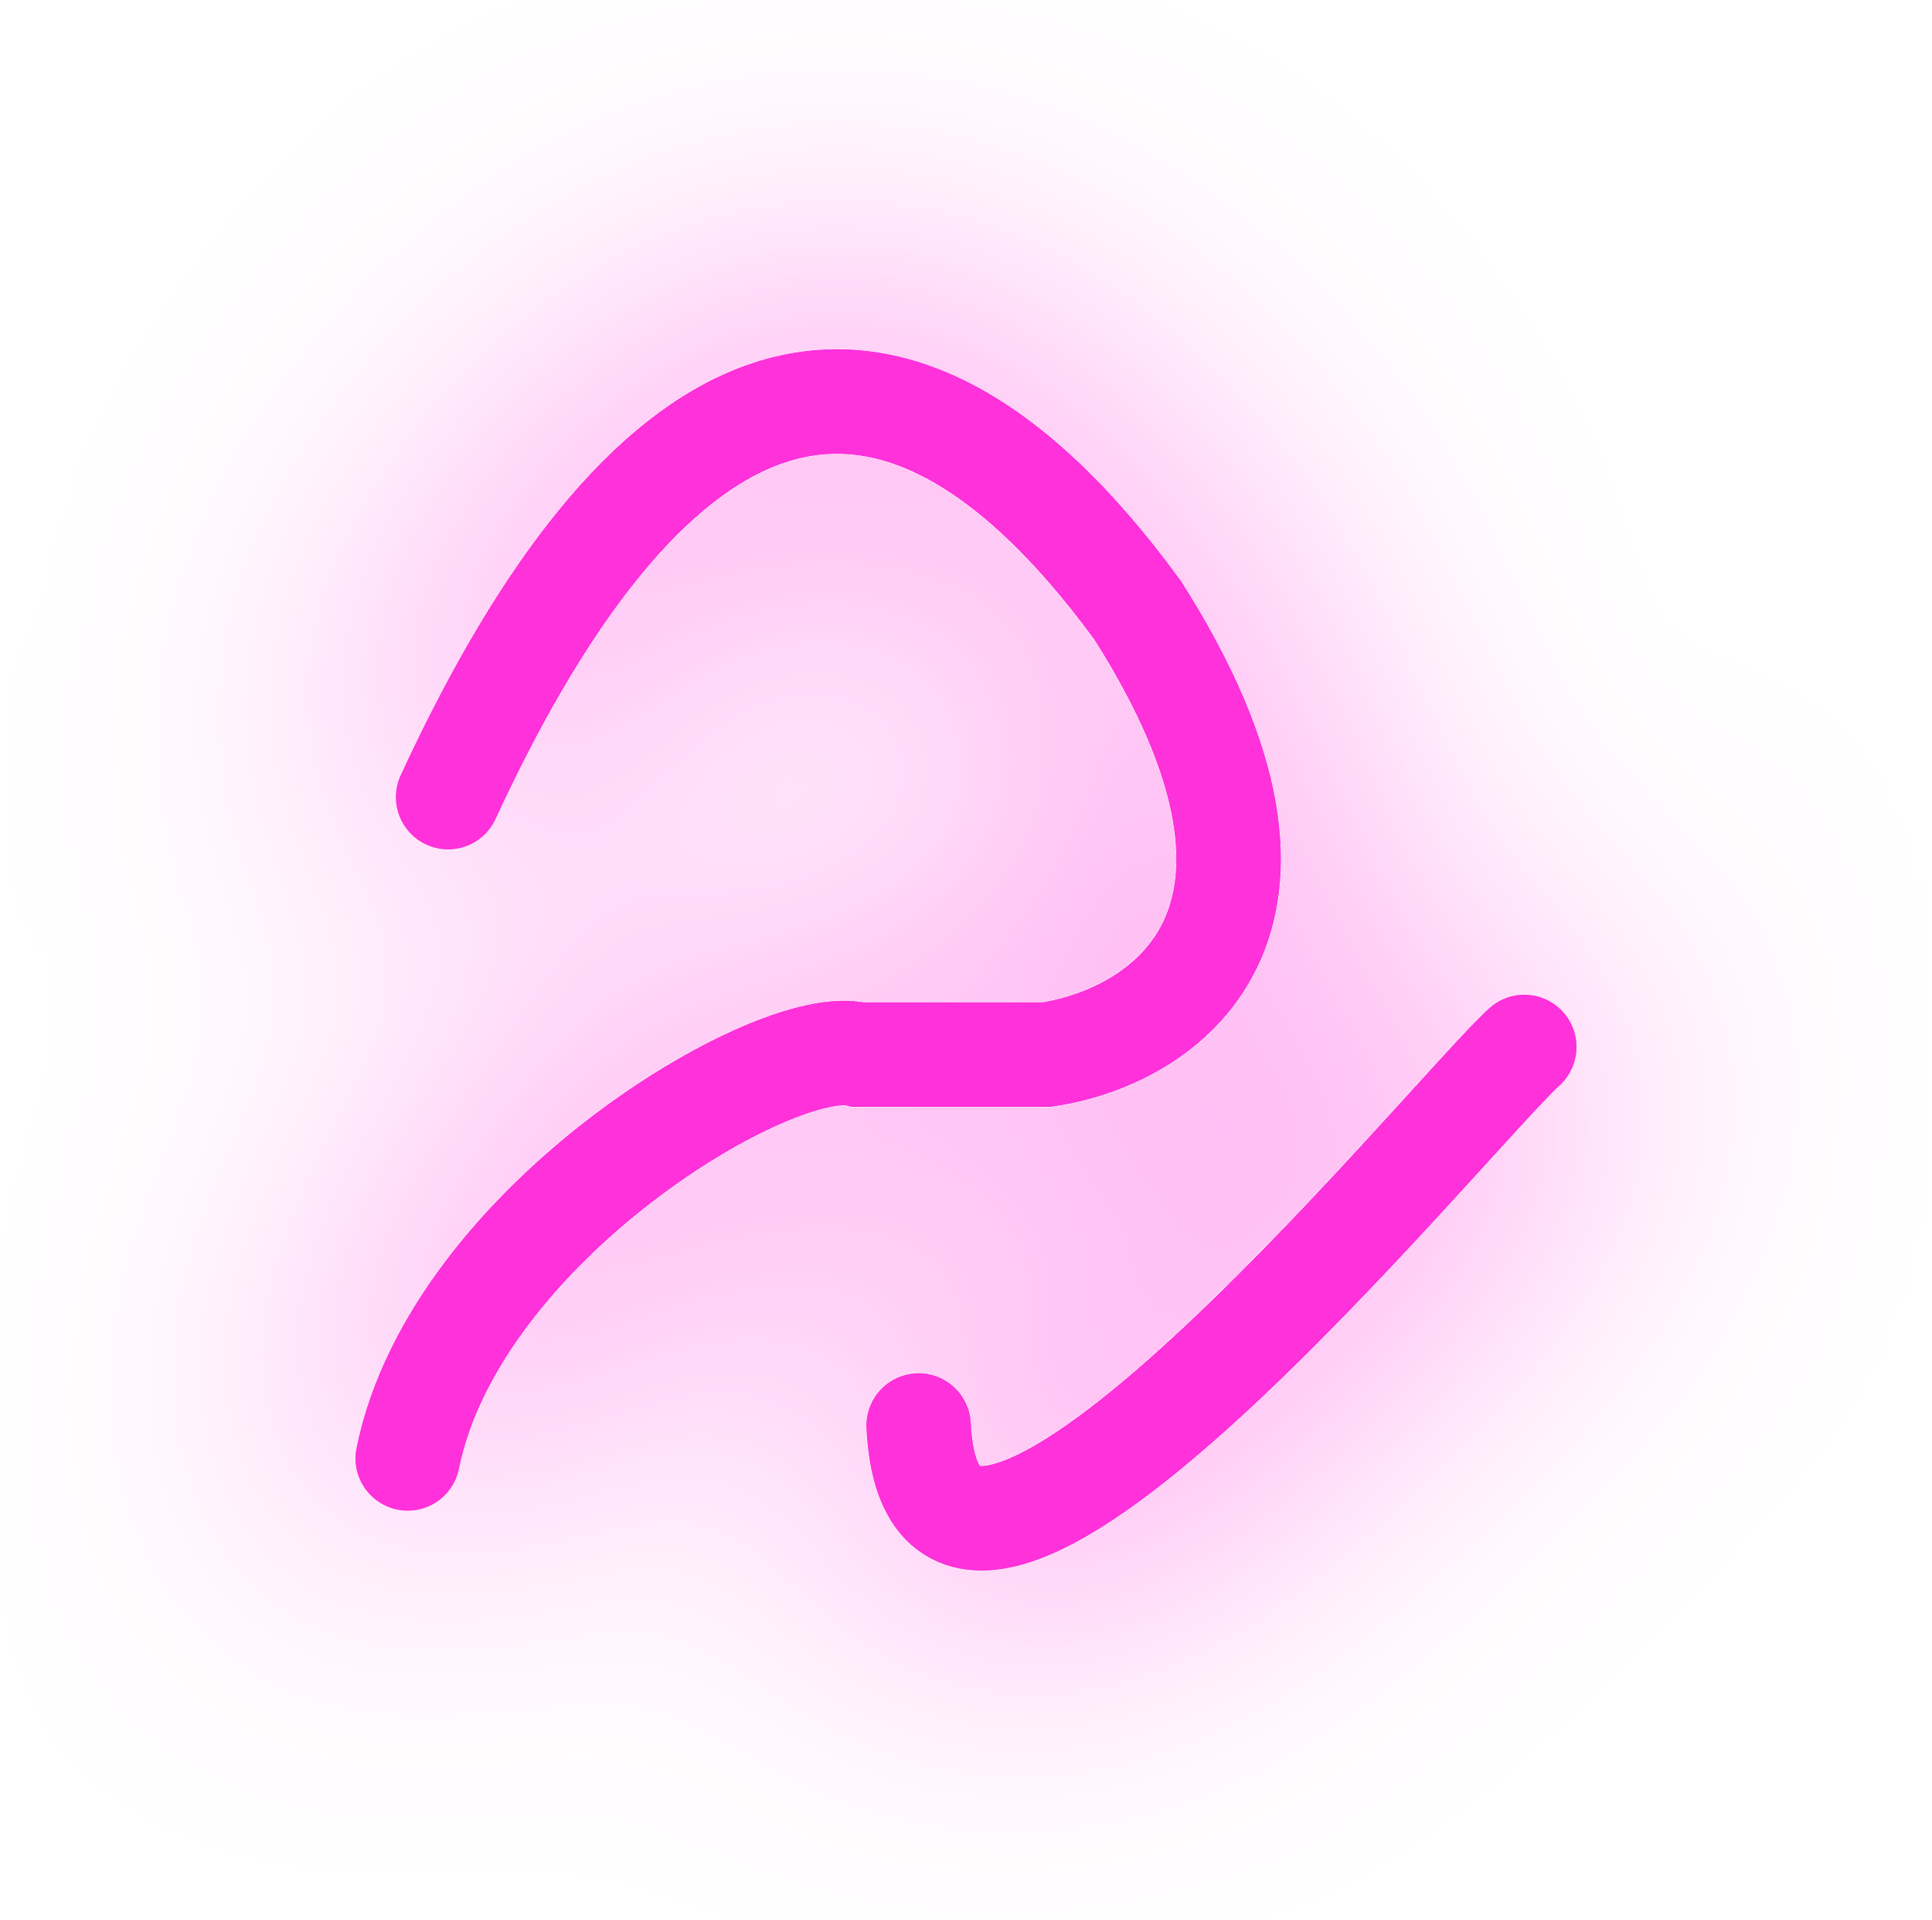
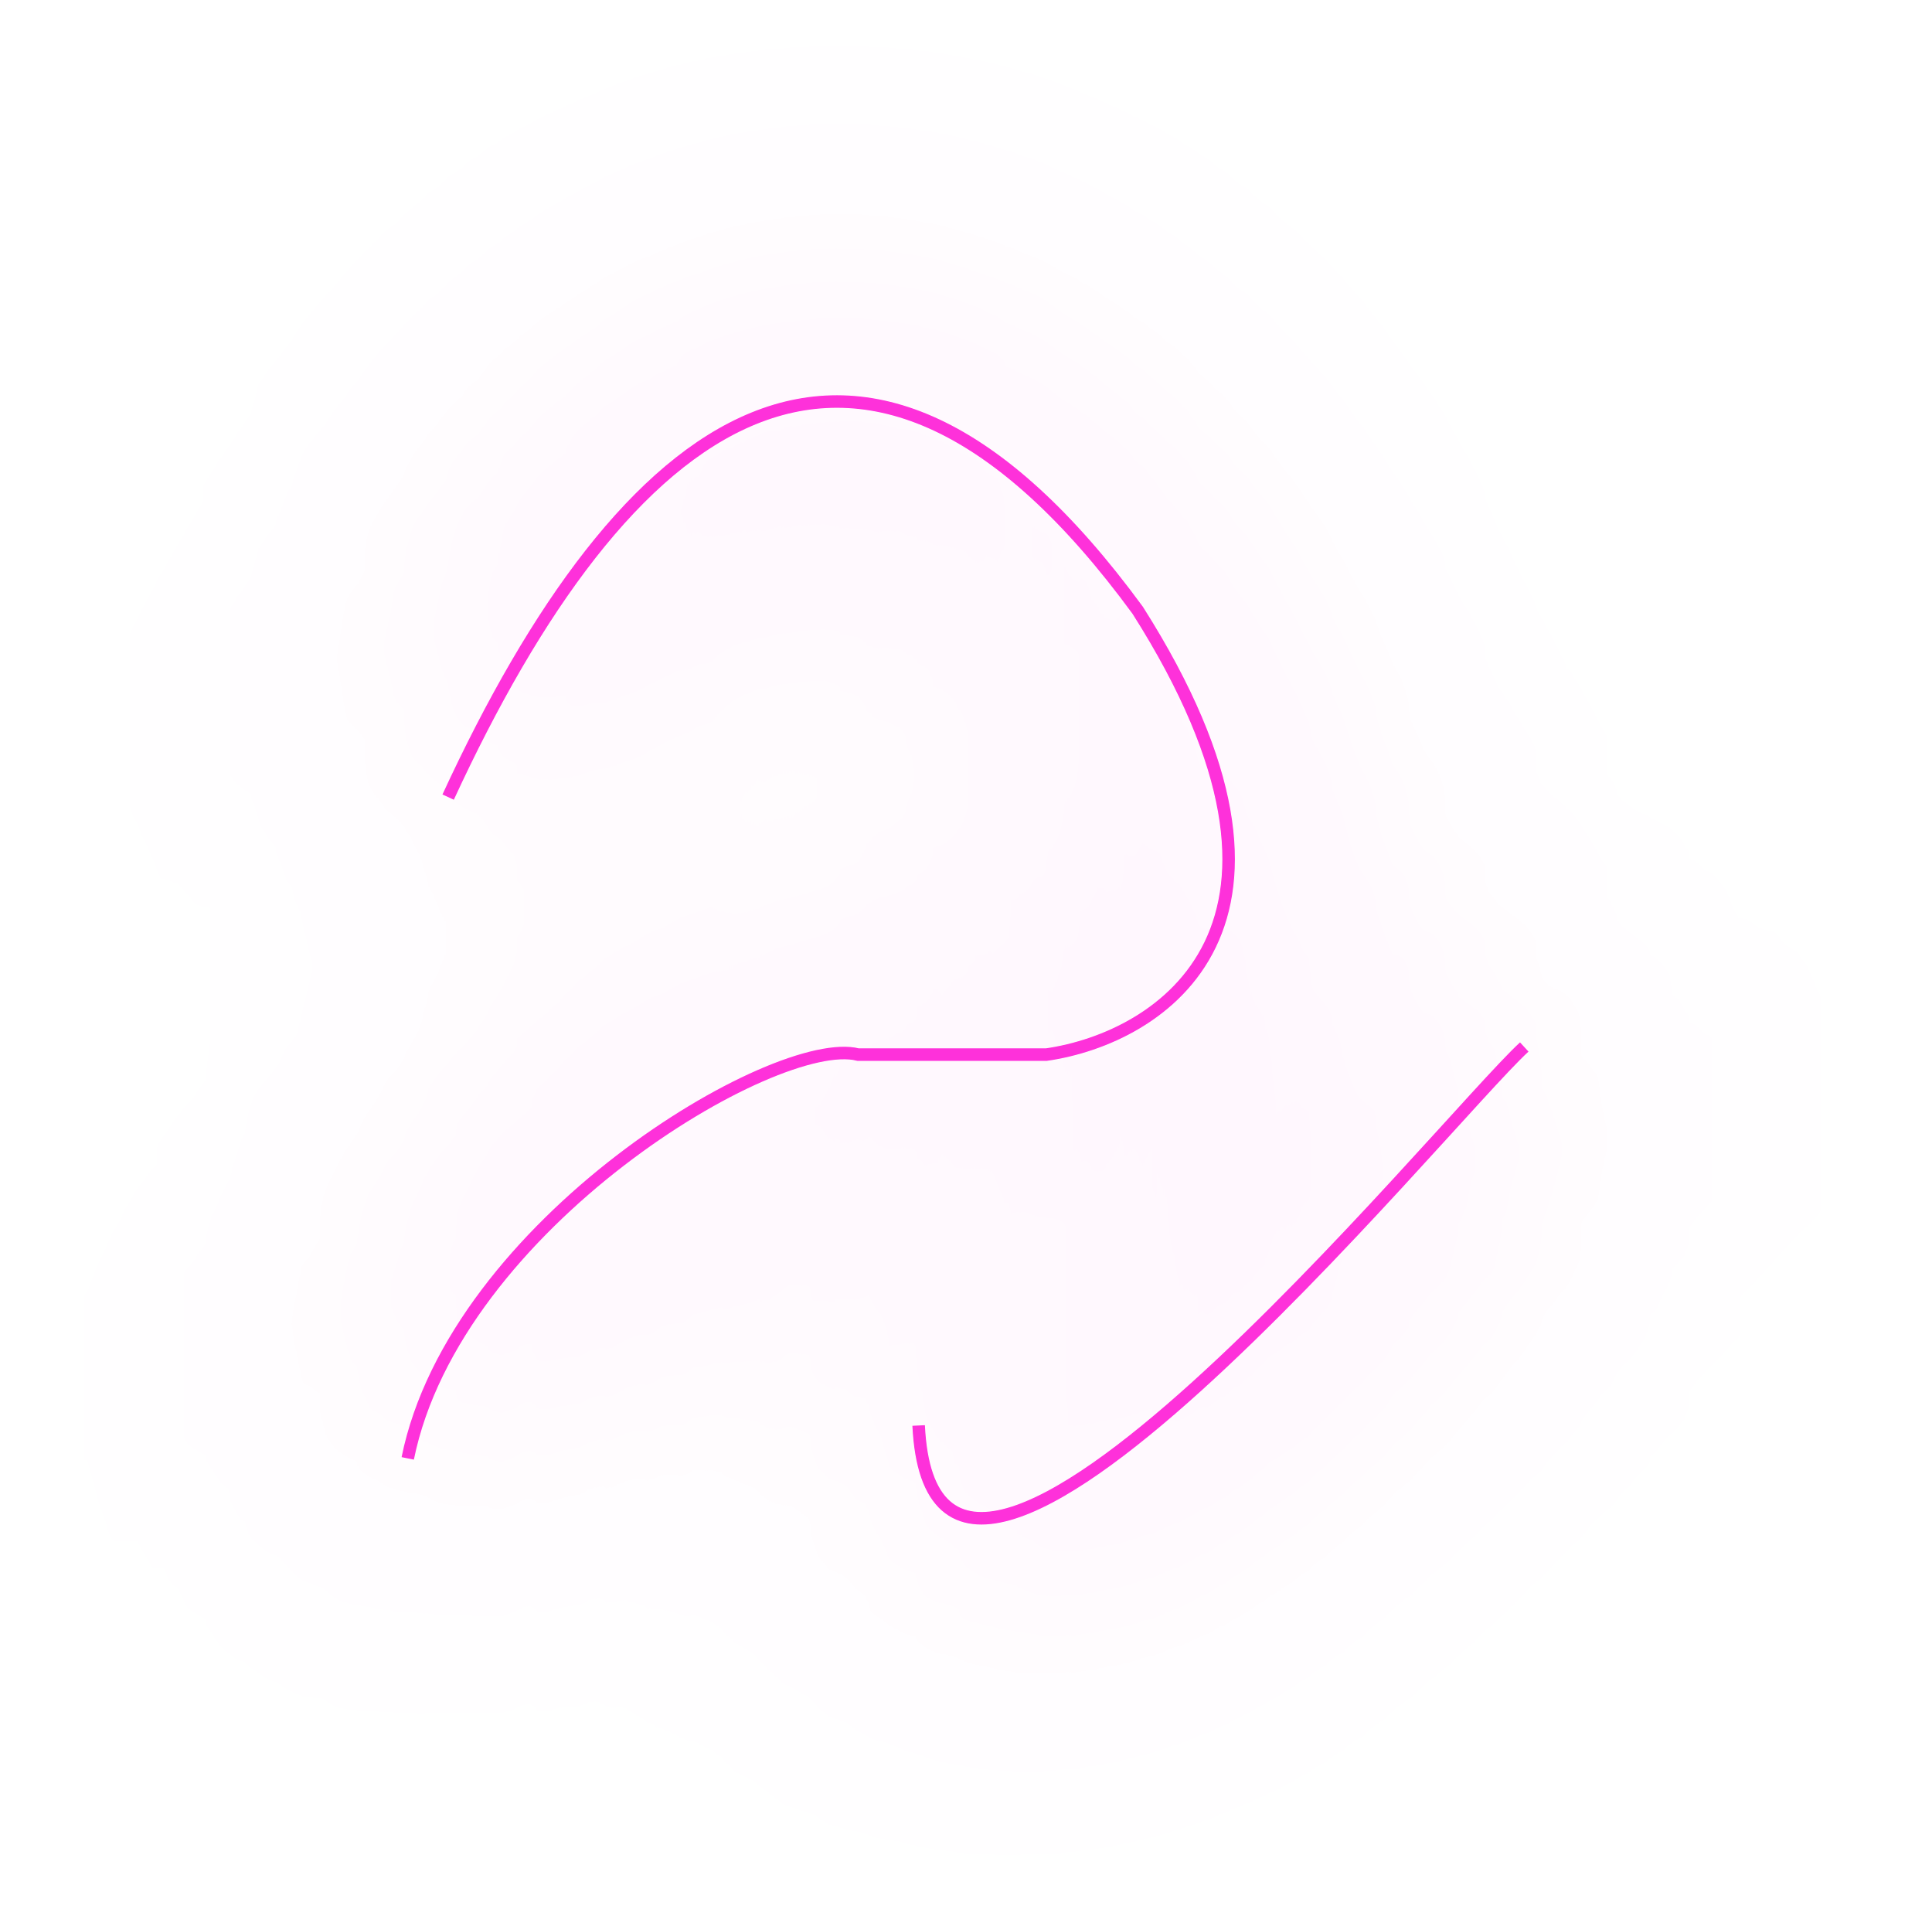
<svg xmlns="http://www.w3.org/2000/svg" width="154" height="153" viewBox="0 0 154 153" fill="none">
  <g filter="url(#filter0_d_42_565)">
-     <path d="M121.5 83.439C115.027 89.38 74.474 139.545 73.225 113.604M35.721 63.526C49.663 33.335 68.402 18.189 90.685 48.635C106.69 73.817 92.501 82.735 83.406 84.047H68.402C61.885 82.374 36.294 97.524 32.5 116.227" stroke="#FE31DA" stroke-width="8.344" stroke-linecap="round" />
+     <path d="M121.5 83.439C115.027 89.38 74.474 139.545 73.225 113.604M35.721 63.526C49.663 33.335 68.402 18.189 90.685 48.635C106.69 73.817 92.501 82.735 83.406 84.047H68.402C61.885 82.374 36.294 97.524 32.5 116.227" stroke="#FE31DA" strokeWidth="8.344" strokeLinecap="round" />
  </g>
  <defs>
    <filter id="filter0_d_42_565" x="0.515" y="0.016" width="152.97" height="152.966" filterUnits="userSpaceOnUse" color-interpolation-filters="sRGB">
      <feFlood flood-opacity="0" result="BackgroundImageFix" />
      <feColorMatrix in="SourceAlpha" type="matrix" values="0 0 0 0 0 0 0 0 0 0 0 0 0 0 0 0 0 0 127 0" result="hardAlpha" />
      <feOffset />
      <feGaussianBlur stdDeviation="13.906" />
      <feComposite in2="hardAlpha" operator="out" />
      <feColorMatrix type="matrix" values="0 0 0 0 0.996 0 0 0 0 0.192 0 0 0 0 0.855 0 0 0 1 0" />
      <feBlend mode="normal" in2="BackgroundImageFix" result="effect1_dropShadow_42_565" />
      <feBlend mode="normal" in="SourceGraphic" in2="effect1_dropShadow_42_565" result="shape" />
    </filter>
  </defs>
</svg>
